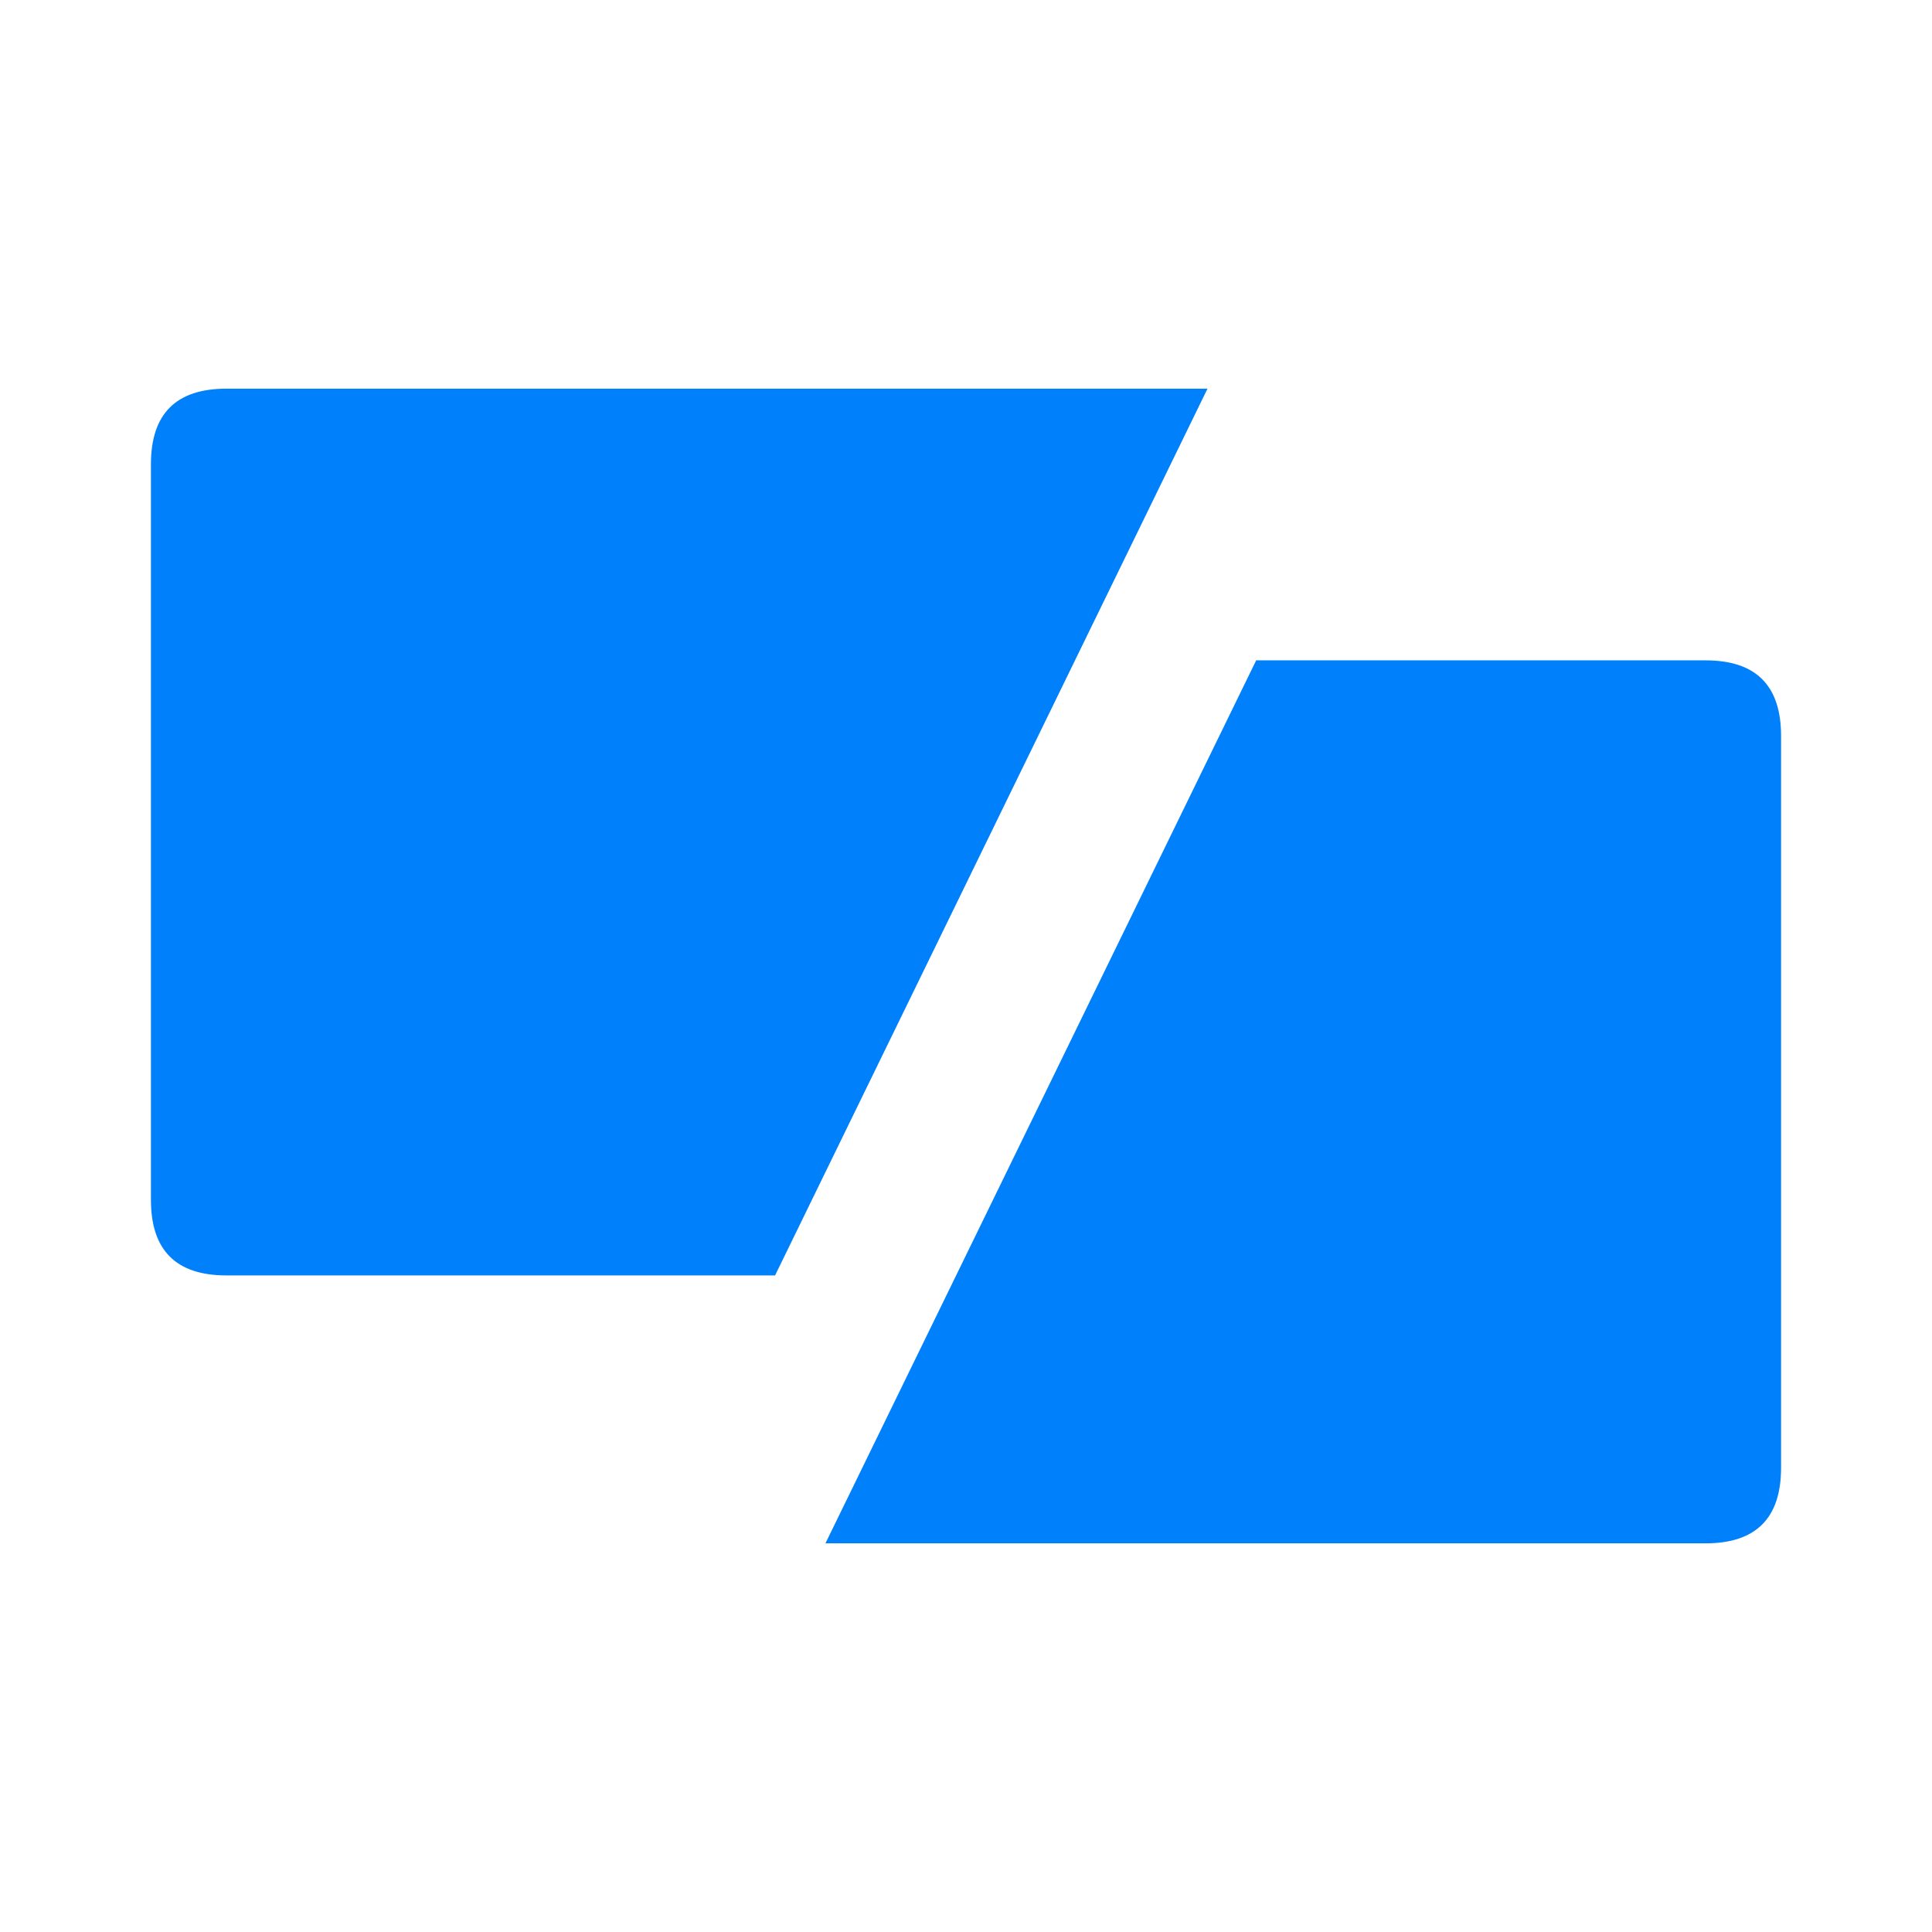
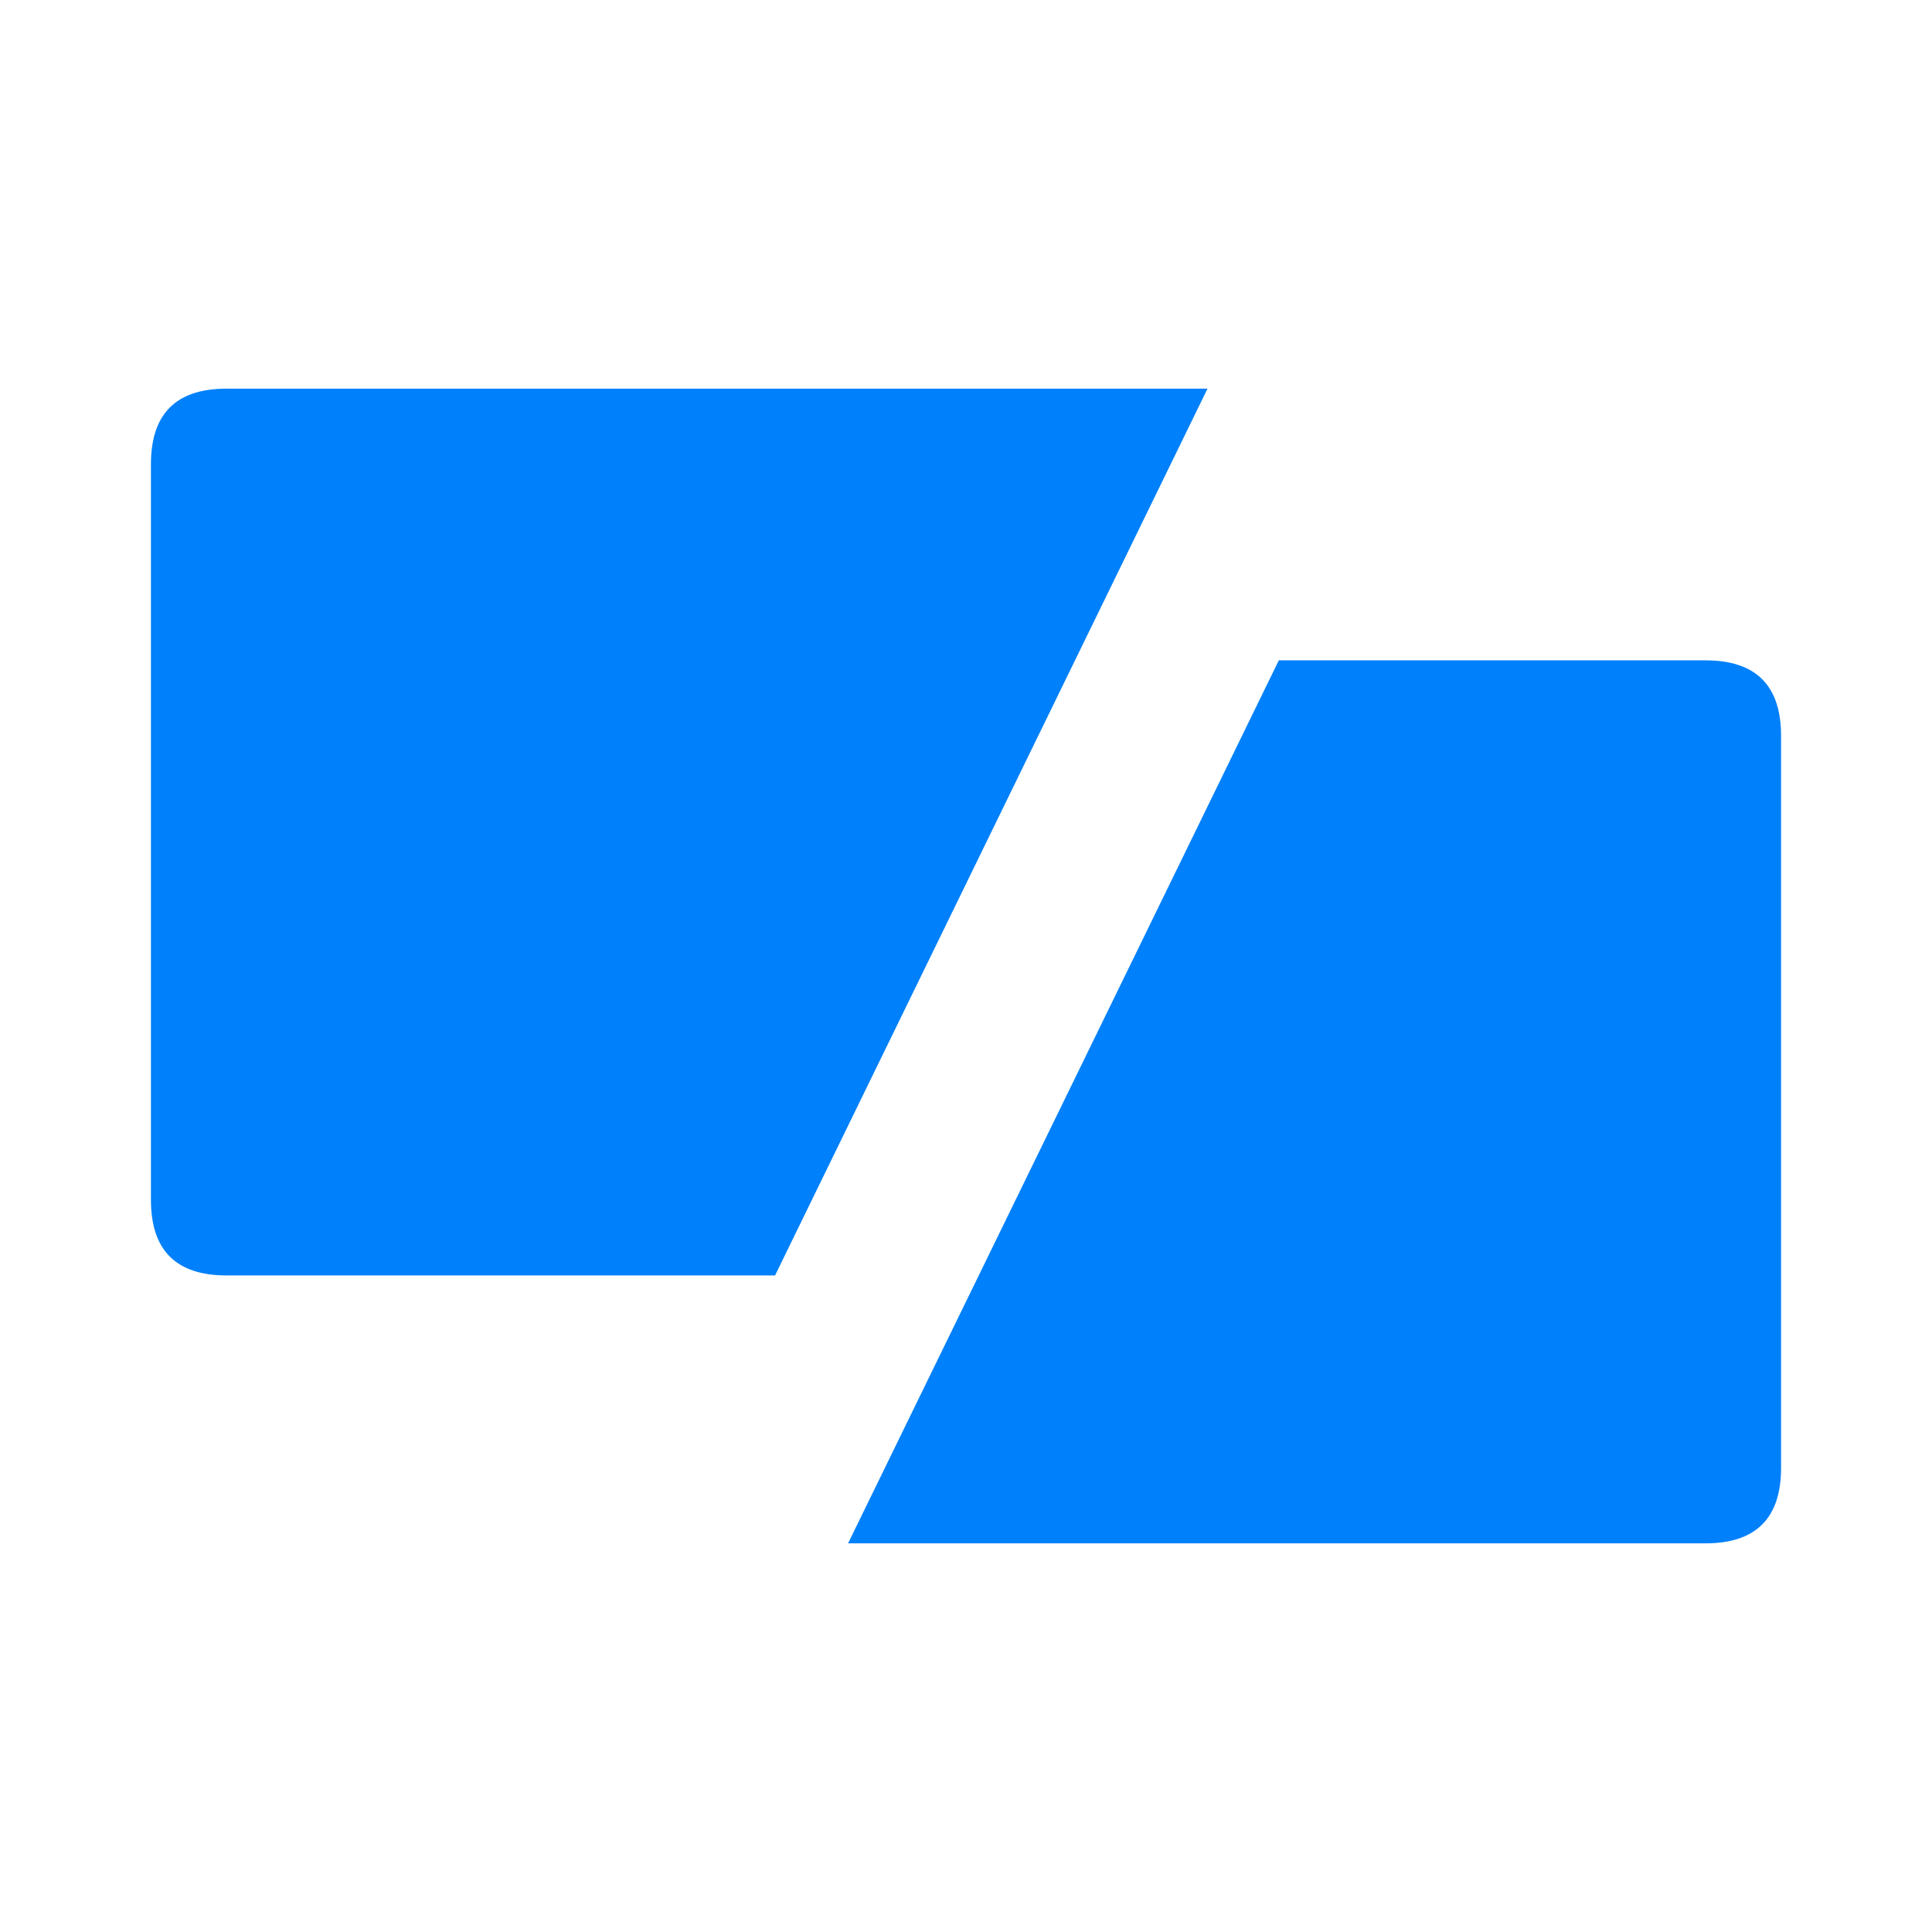
<svg xmlns="http://www.w3.org/2000/svg" viewBox="0 0 1024 1024" width="256" height="256">
  <path d="M80.0,246.0 Q80.0,206.0 120.0,206.0 L640.0,206.0 L410.8,676.0 L120.0,676.0 Q80.0,676.0 80.0,636.0 Z" fill="rgb(0, 128, 250)" />
-   <path d="M665.8,350.0 L904.0,350.0 Q944.0,350.0 944.0,390.0 L944.0,778.0 Q944.0,818.0 904.0,818.0 L437.5,818.0 Z" fill="rgb(0, 128, 250)" />
+   <path d="M677.8,350.0 L904.0,350.0 Q944.0,350.0 944.0,390.0 L944.0,778.0 Q944.0,818.0 904.0,818.0 L449.5,818.0 Z" fill="rgb(0, 128, 250)" />
</svg>
